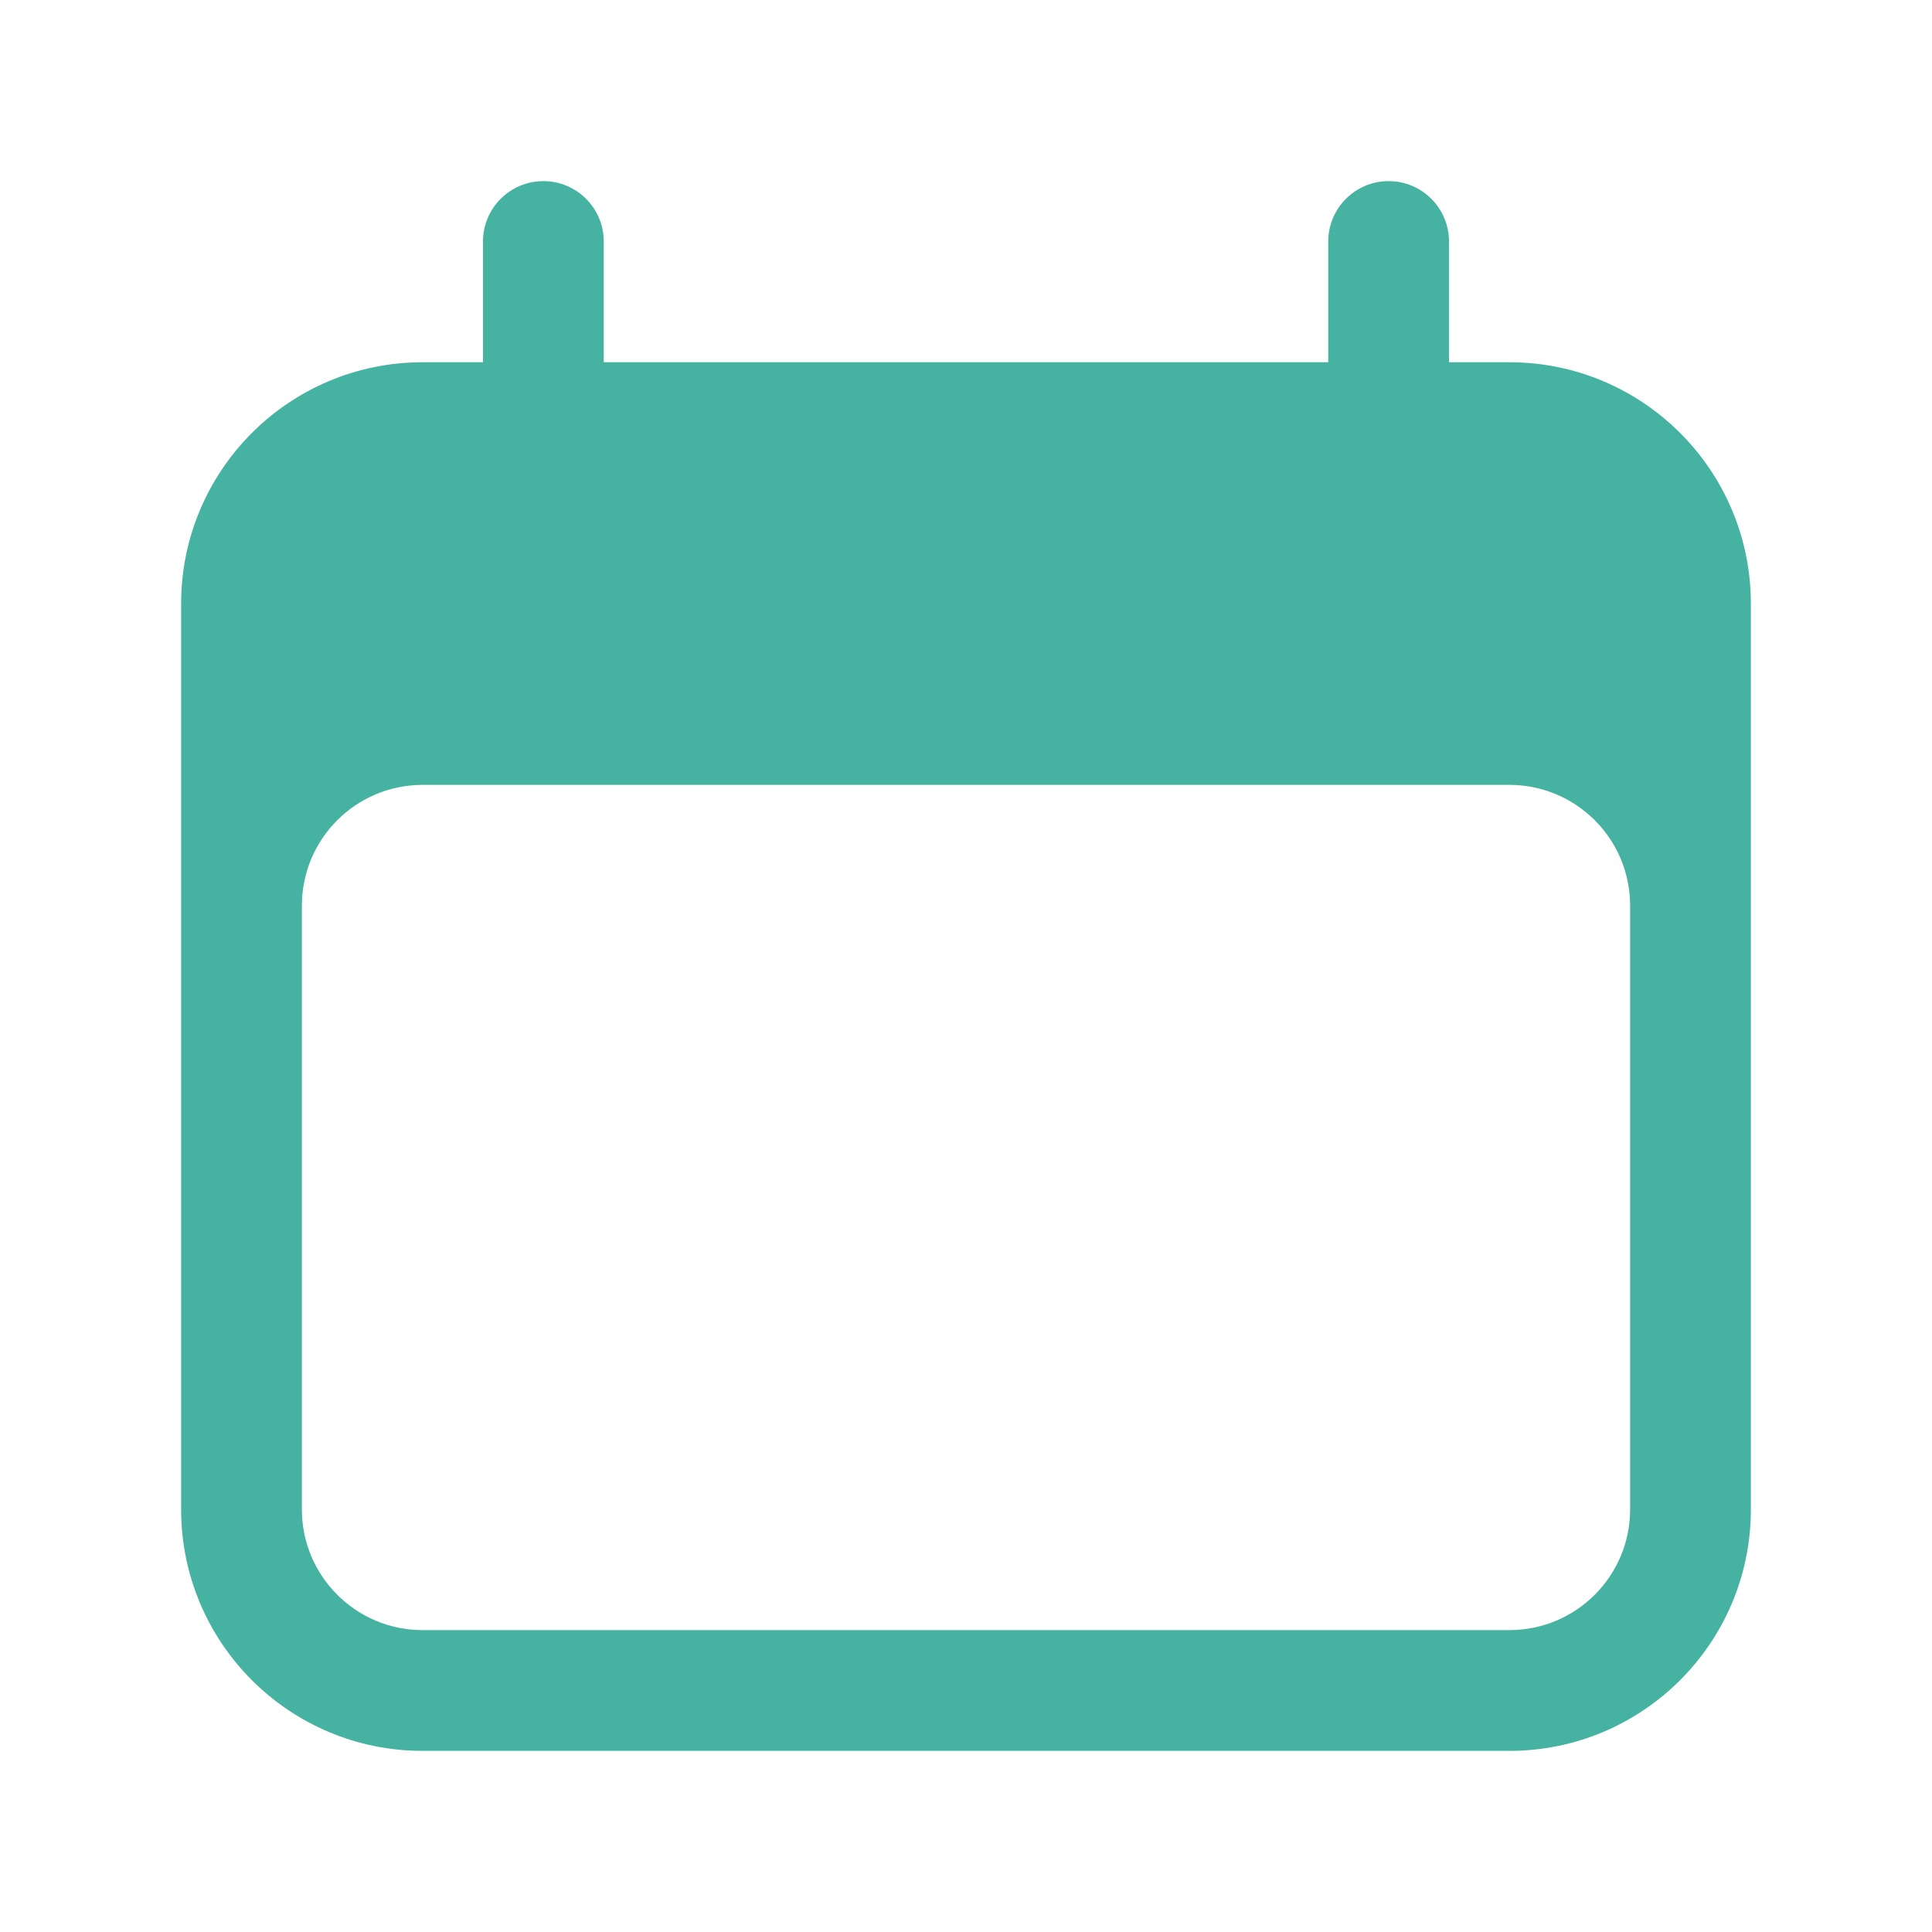
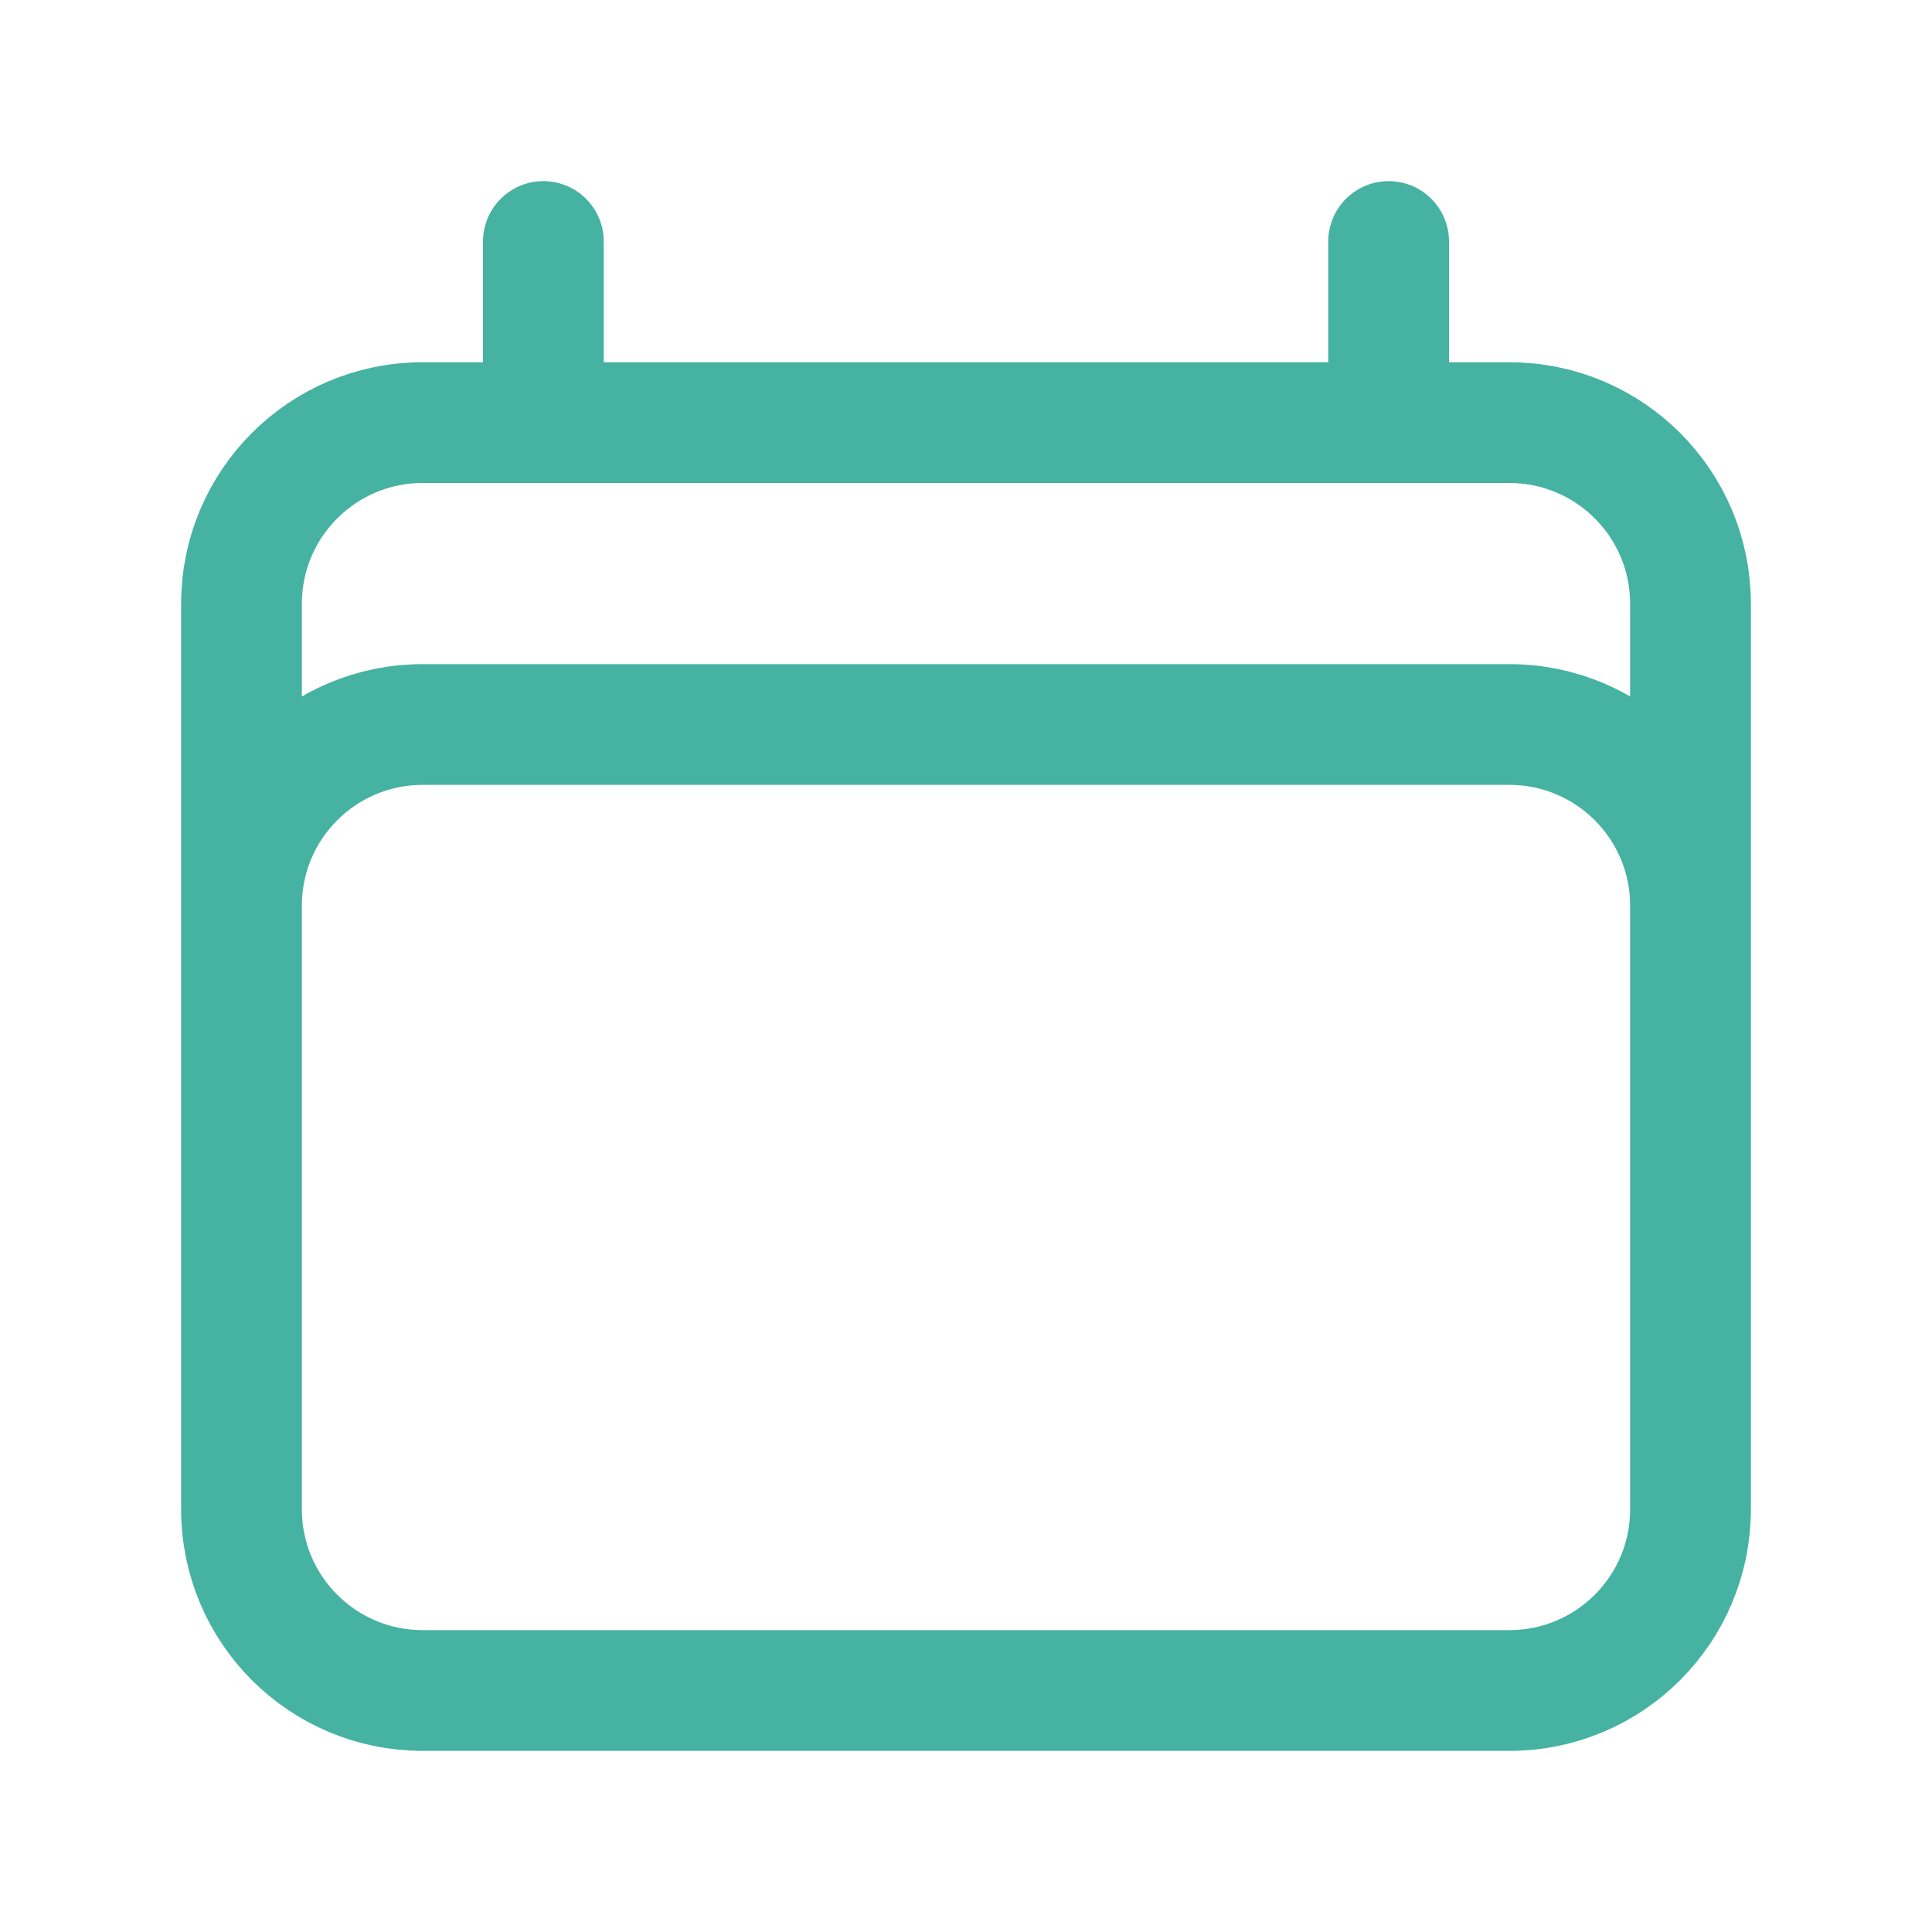
- <svg xmlns="http://www.w3.org/2000/svg" viewBox="0 0 24 24" fill="#46b2a2" class="size-6">
-   <path fill-rule="evenodd" d="M6.75 2.25A.75.75 0 0 1 7.5 3v1.5h9V3A.75.75 0 0 1 18 3v1.5h.75a3 3 0 0 1 3 3v11.25a3 3 0 0 1-3 3H5.25a3 3 0 0 1-3-3V7.5a3 3 0 0 1 3-3H6V3a.75.75 0 0 1 .75-.75Zm13.5 9a1.5 1.5 0 0 0-1.5-1.5H5.25a1.5 1.5 0 0 0-1.5 1.5v7.5a1.5 1.5 0 0 0 1.5 1.5h13.5a1.5 1.5 0 0 0 1.5-1.5v-7.5Z" clip-rule="evenodd" />
+ <svg xmlns="http://www.w3.org/2000/svg" fill="none" viewBox="0 0 24 24" stroke-width="1.5" stroke="#46b2a2" class="size-6">
+   <path stroke-linecap="round" stroke-linejoin="round" d="M6.75 3v2.25M17.25 3v2.25M3 18.75V7.5a2.25 2.25 0 0 1 2.25-2.25h13.5A2.25 2.25 0 0 1 21 7.5v11.25m-18 0A2.25 2.25 0 0 0 5.25 21h13.5A2.25 2.25 0 0 0 21 18.75m-18 0v-7.5A2.25 2.25 0 0 1 5.25 9h13.5A2.25 2.25 0 0 1 21 11.25v7.5" />
</svg>
